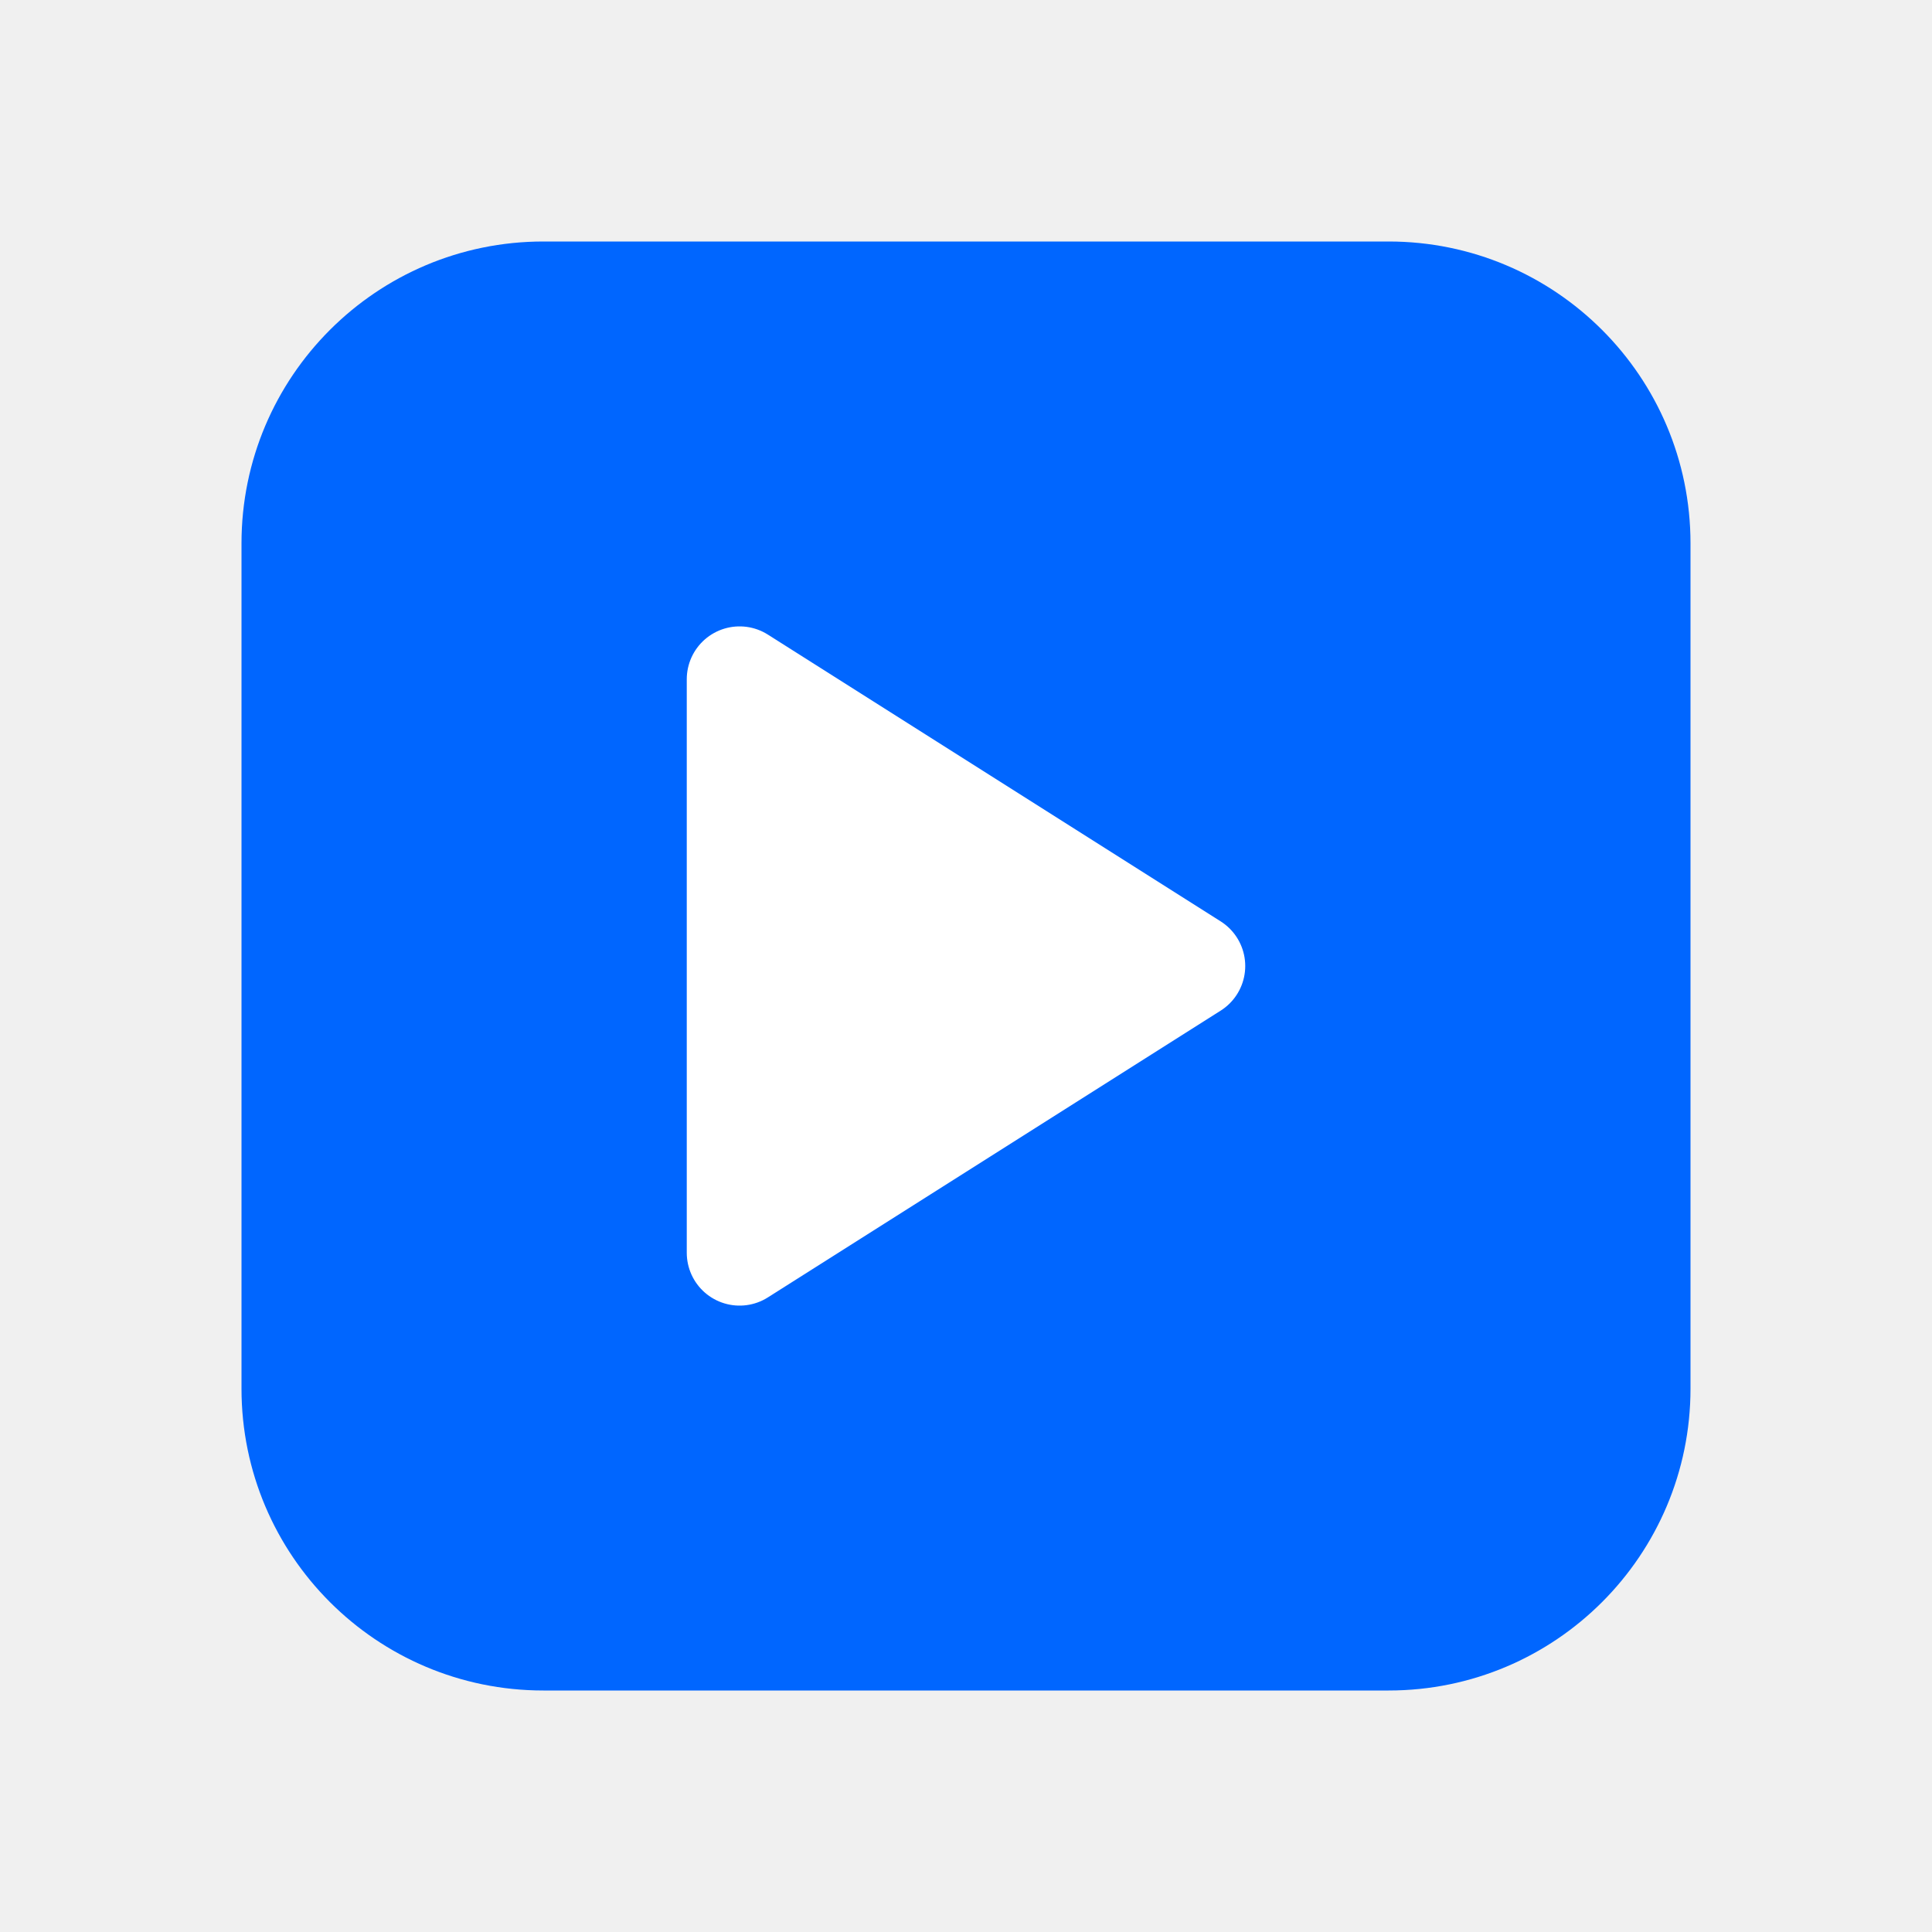
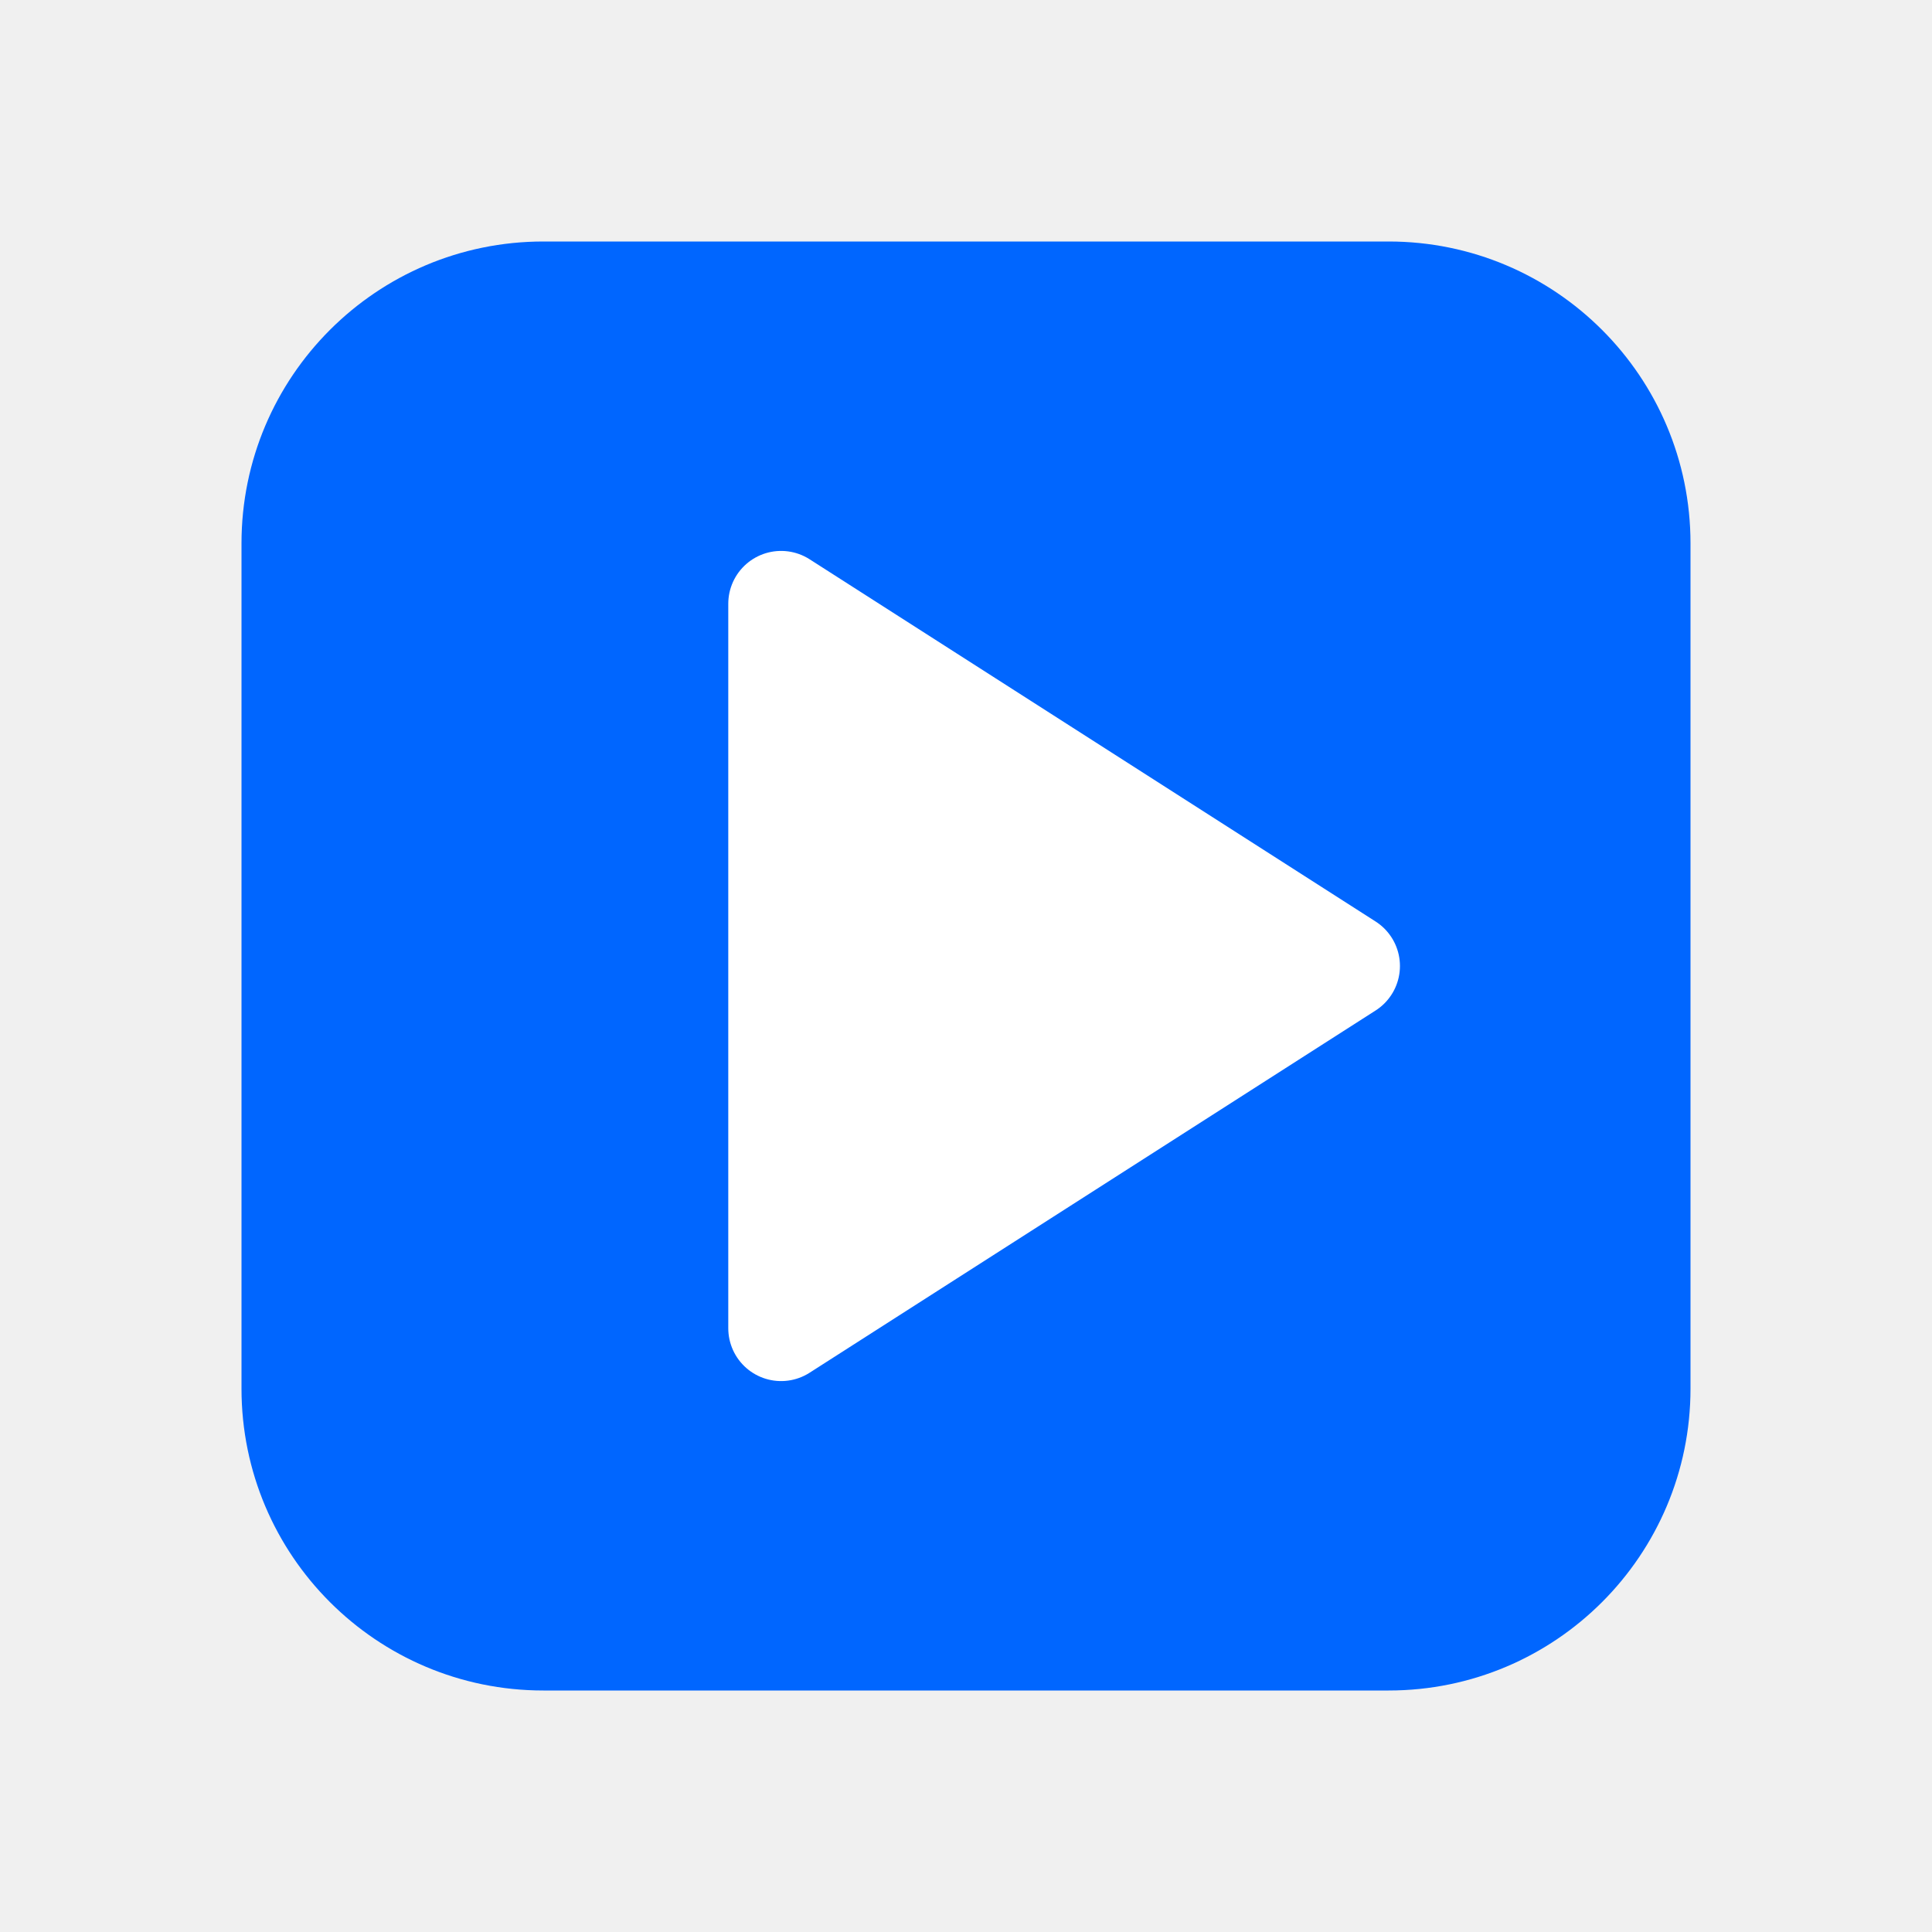
<svg xmlns="http://www.w3.org/2000/svg" viewBox="0 0 1024 1024" width="1024" height="1024">
  <defs>
    <style>
      .frame { fill: #0066FF; }
      .play { fill: #FFFFFF; stroke: #FFFFFF; stroke-width: 56; stroke-linejoin: round; }
    </style>
  </defs>
  <rect class="frame" x="128" y="128" width="768" height="768" rx="160" ry="160" />
-   <path class="play" d="M392 360 L632 512 L392 664 Z" />
+   <path class="play" d="M414 320 L714 512 L414 704 Z" />
</svg>
